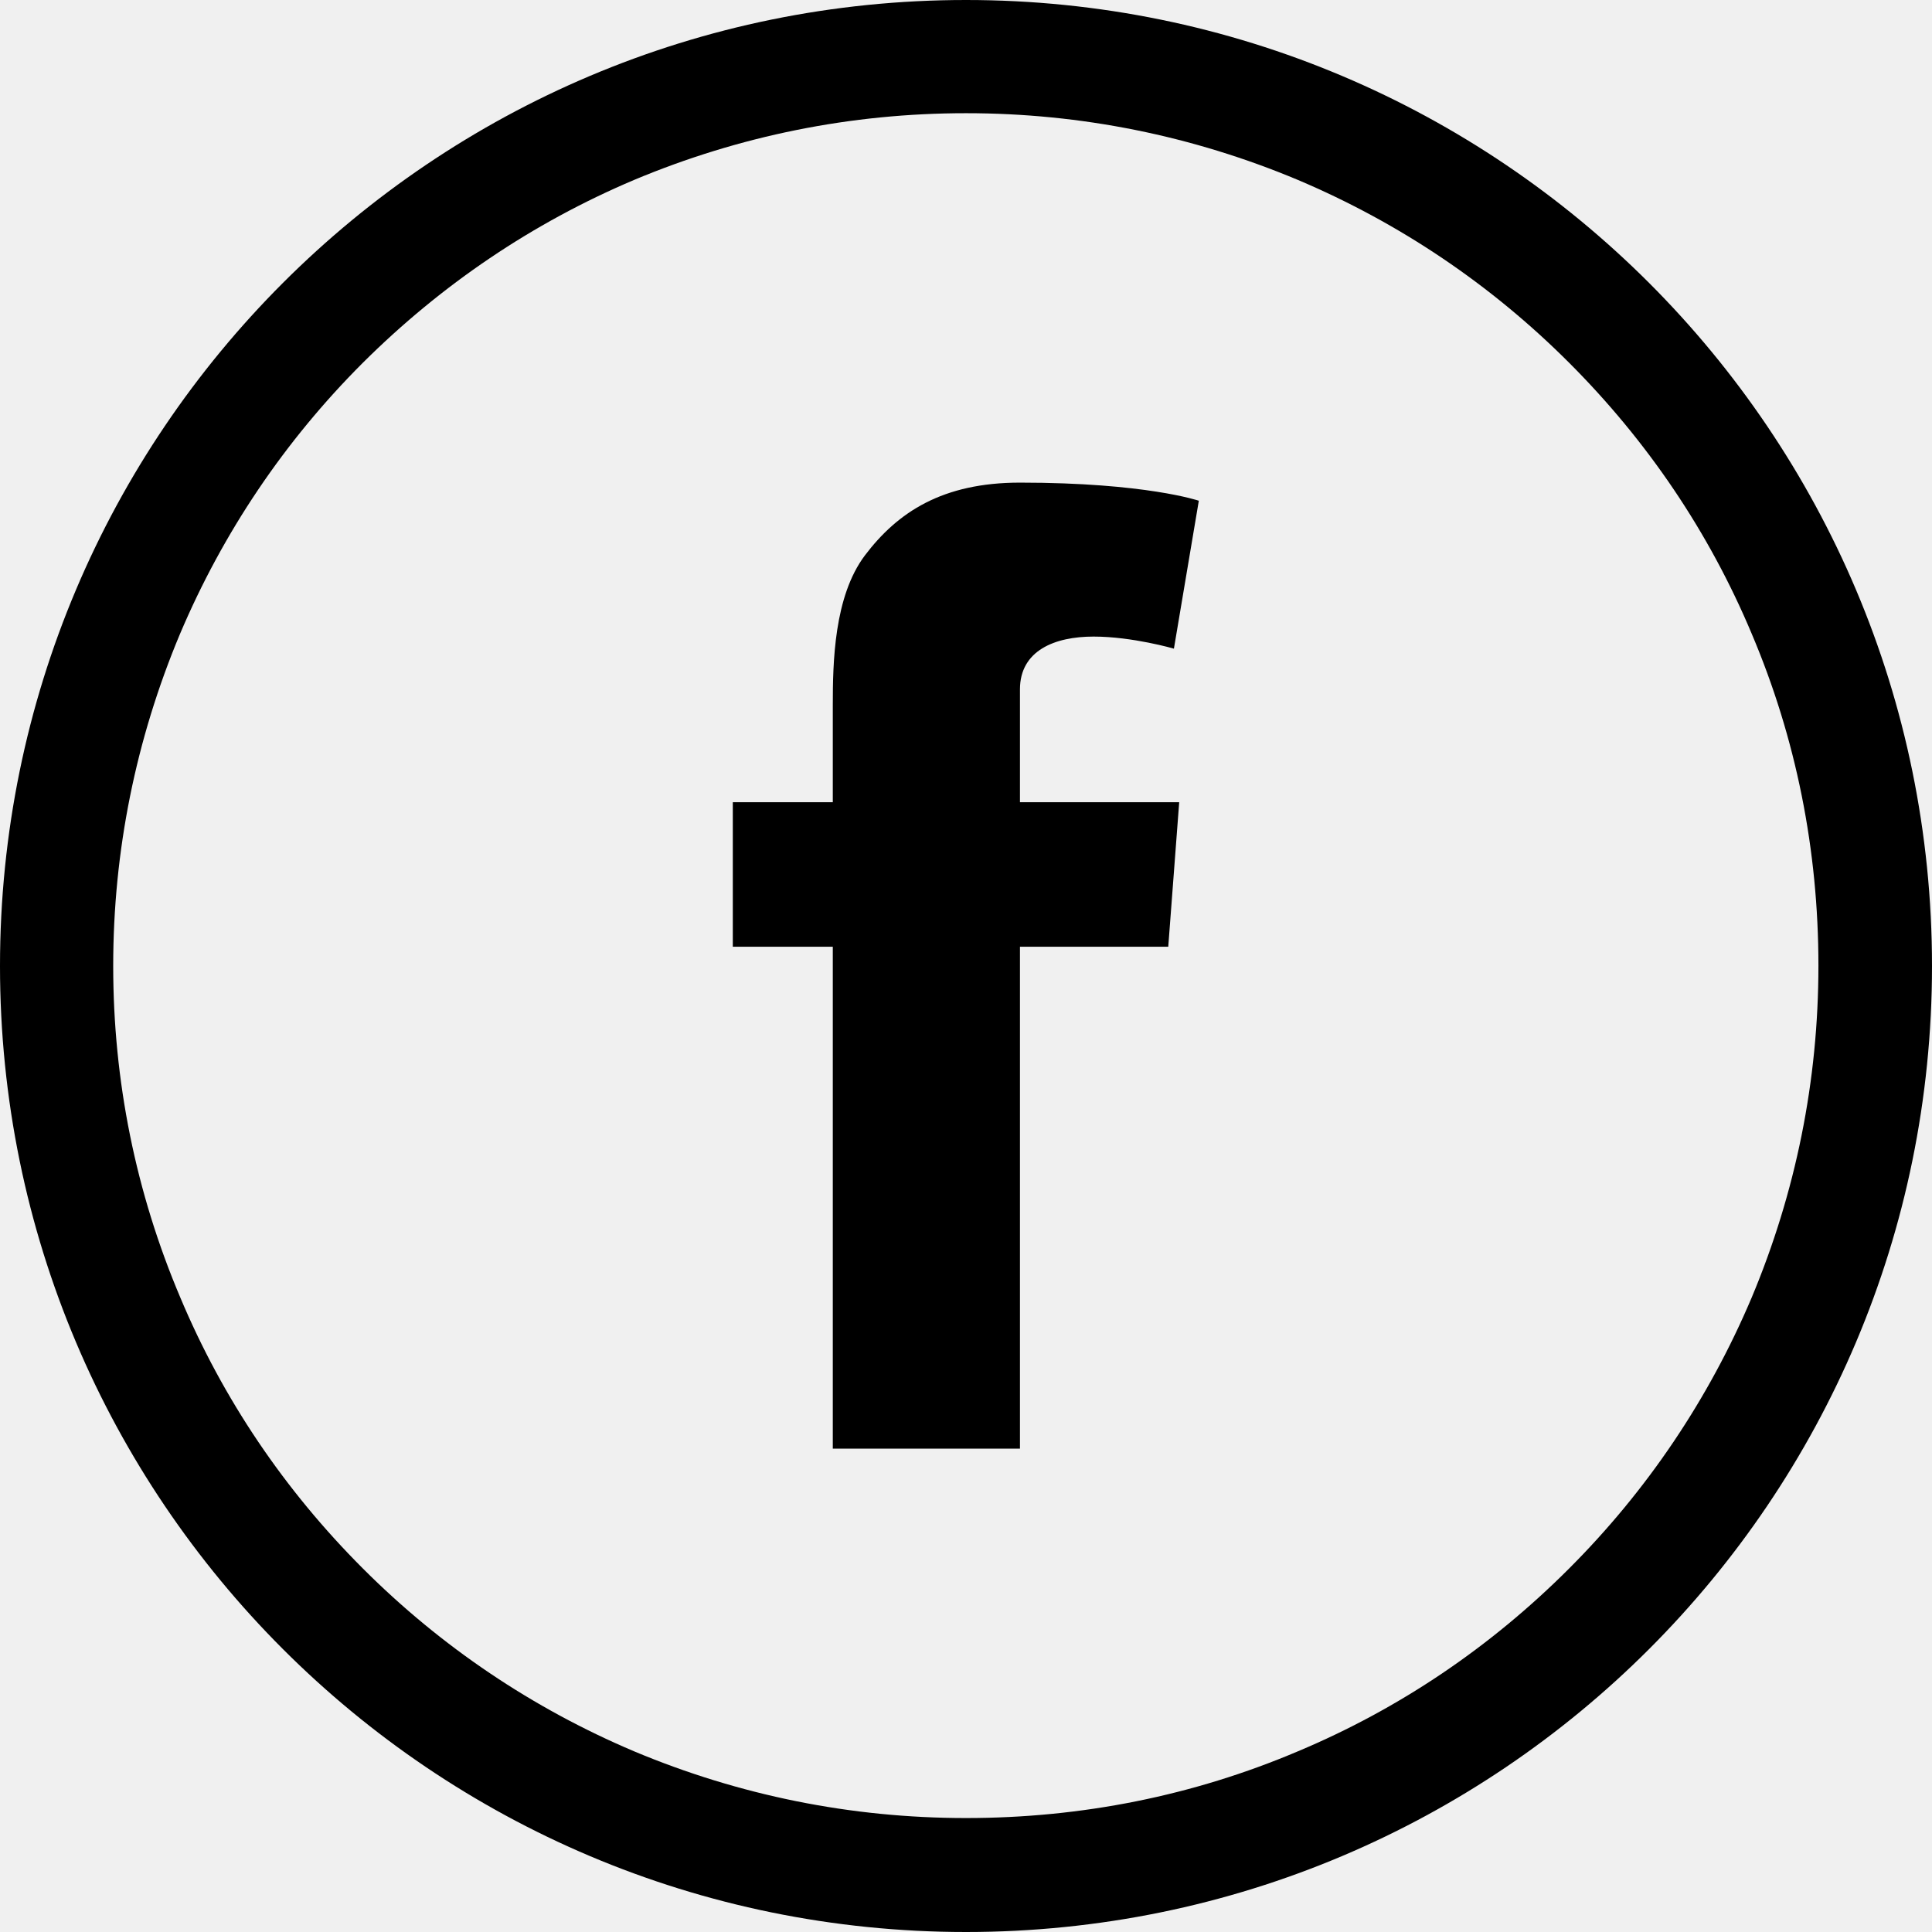
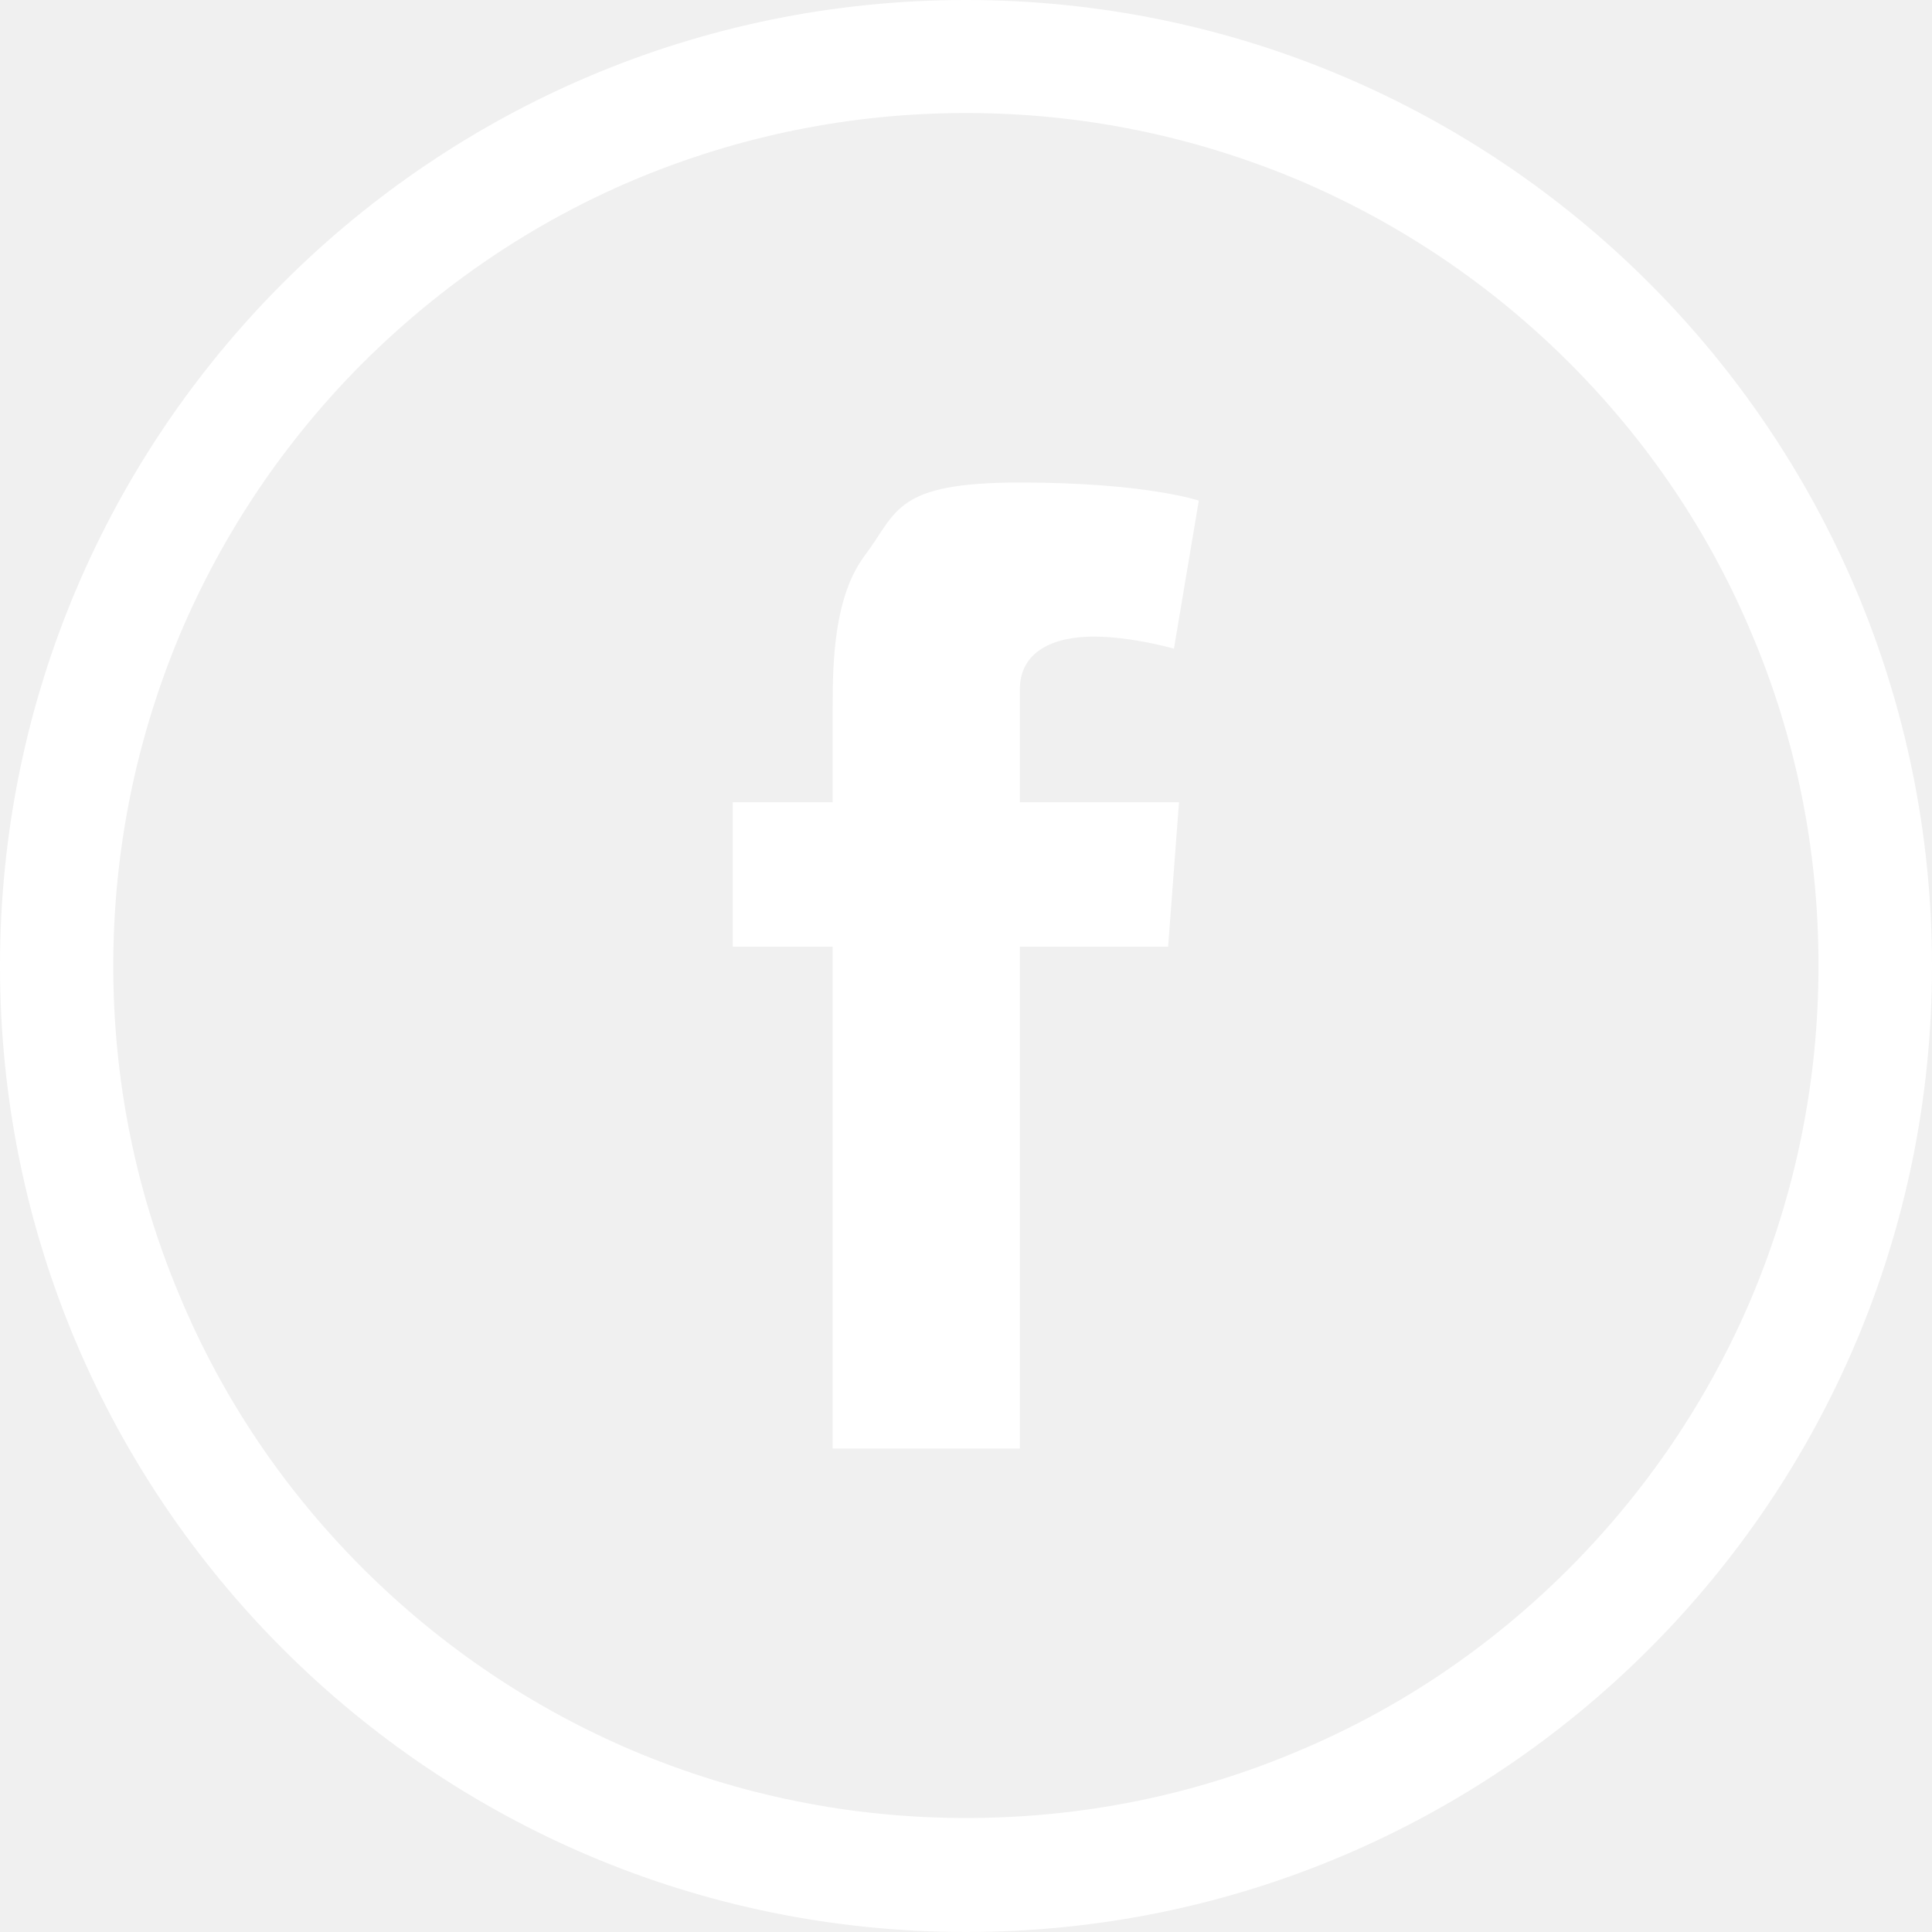
- <svg xmlns="http://www.w3.org/2000/svg" fill="#000000" height="800px" width="800px" version="1.1" id="Layer_1" viewBox="-143 145 512 512" xml:space="preserve">
-   <g>
-     <path d="M113,145c-141.4,0-256,114.6-256,256s114.6,256,256,256s256-114.6,256-256S254.4,145,113,145z M272.8,560.7   c-20.8,20.8-44.9,37.1-71.8,48.4c-27.8,11.8-57.4,17.7-88,17.7c-30.5,0-60.1-6-88-17.7c-26.9-11.4-51.1-27.7-71.8-48.4   c-20.8-20.8-37.1-44.9-48.4-71.8C-107,461.1-113,431.5-113,401s6-60.1,17.7-88c11.4-26.9,27.7-51.1,48.4-71.8   c20.9-20.8,45-37.1,71.9-48.5C52.9,181,82.5,175,113,175s60.1,6,88,17.7c26.9,11.4,51.1,27.7,71.8,48.4   c20.8,20.8,37.1,44.9,48.4,71.8c11.8,27.8,17.7,57.4,17.7,88c0,30.5-6,60.1-17.7,88C309.8,515.8,293.5,540,272.8,560.7z" />
-     <path d="M146.8,313.7c10.3,0,21.3,3.2,21.3,3.2l6.6-39.2c0,0-14-4.8-47.4-4.8c-20.5,0-32.4,7.8-41.1,19.3   c-8.2,10.9-8.5,28.4-8.5,39.7v25.7H51.2v38.3h26.5v133h49.6v-133h39.3l2.9-38.3h-42.2v-29.9C127.3,317.4,136.5,313.7,146.8,313.7z" />
-   </g>
+ <svg xmlns="http://www.w3.org/2000/svg" id="Layer_1" version="1.1" viewBox="0 0 800 800">
+   <defs>
+     <style>
+       .st0 {
+         fill: #fff;
+       }
+     </style>
+   </defs>
+   <path class="st0" d="M400,0C179.1,0,0,179.1,0,400s179.1,400,400,400,400-179.1,400-400S620.9,0,400,0ZM649.7,649.5c-32.5,32.5-70.2,58-112.2,75.6-43.4,18.4-89.7,27.7-137.5,27.7s-93.9-9.4-137.5-27.7c-42-17.8-79.8-43.3-112.2-75.6-32.5-32.5-58-70.2-75.6-112.2-18.4-43.4-27.8-89.7-27.8-137.3s9.4-93.9,27.7-137.5c17.8-42,43.3-79.8,75.6-112.2,32.7-32.5,70.3-58,112.3-75.8,43.6-18.3,89.8-27.7,137.5-27.7s93.9,9.4,137.5,27.7c42,17.8,79.8,43.3,112.2,75.6,32.5,32.5,58,70.2,75.6,112.2,18.4,43.4,27.7,89.7,27.7,137.5s-9.4,93.9-27.7,137.5c-17.8,42-43.3,79.8-75.6,112.2Z" />
+   <path class="st0" d="M452.8,263.6c16.1,0,33.3,5,33.3,5l10.3-61.3s-21.9-7.5-74.1-7.5-50.6,12.2-64.2,30.2c-12.8,17-13.3,44.4-13.3,62v40.2h-41.4v59.8h41.4v207.8h77.5v-207.8h61.4l4.5-59.8h-65.9v-46.7c0-16.1,14.4-21.9,30.5-21.9Z" />
</svg>
